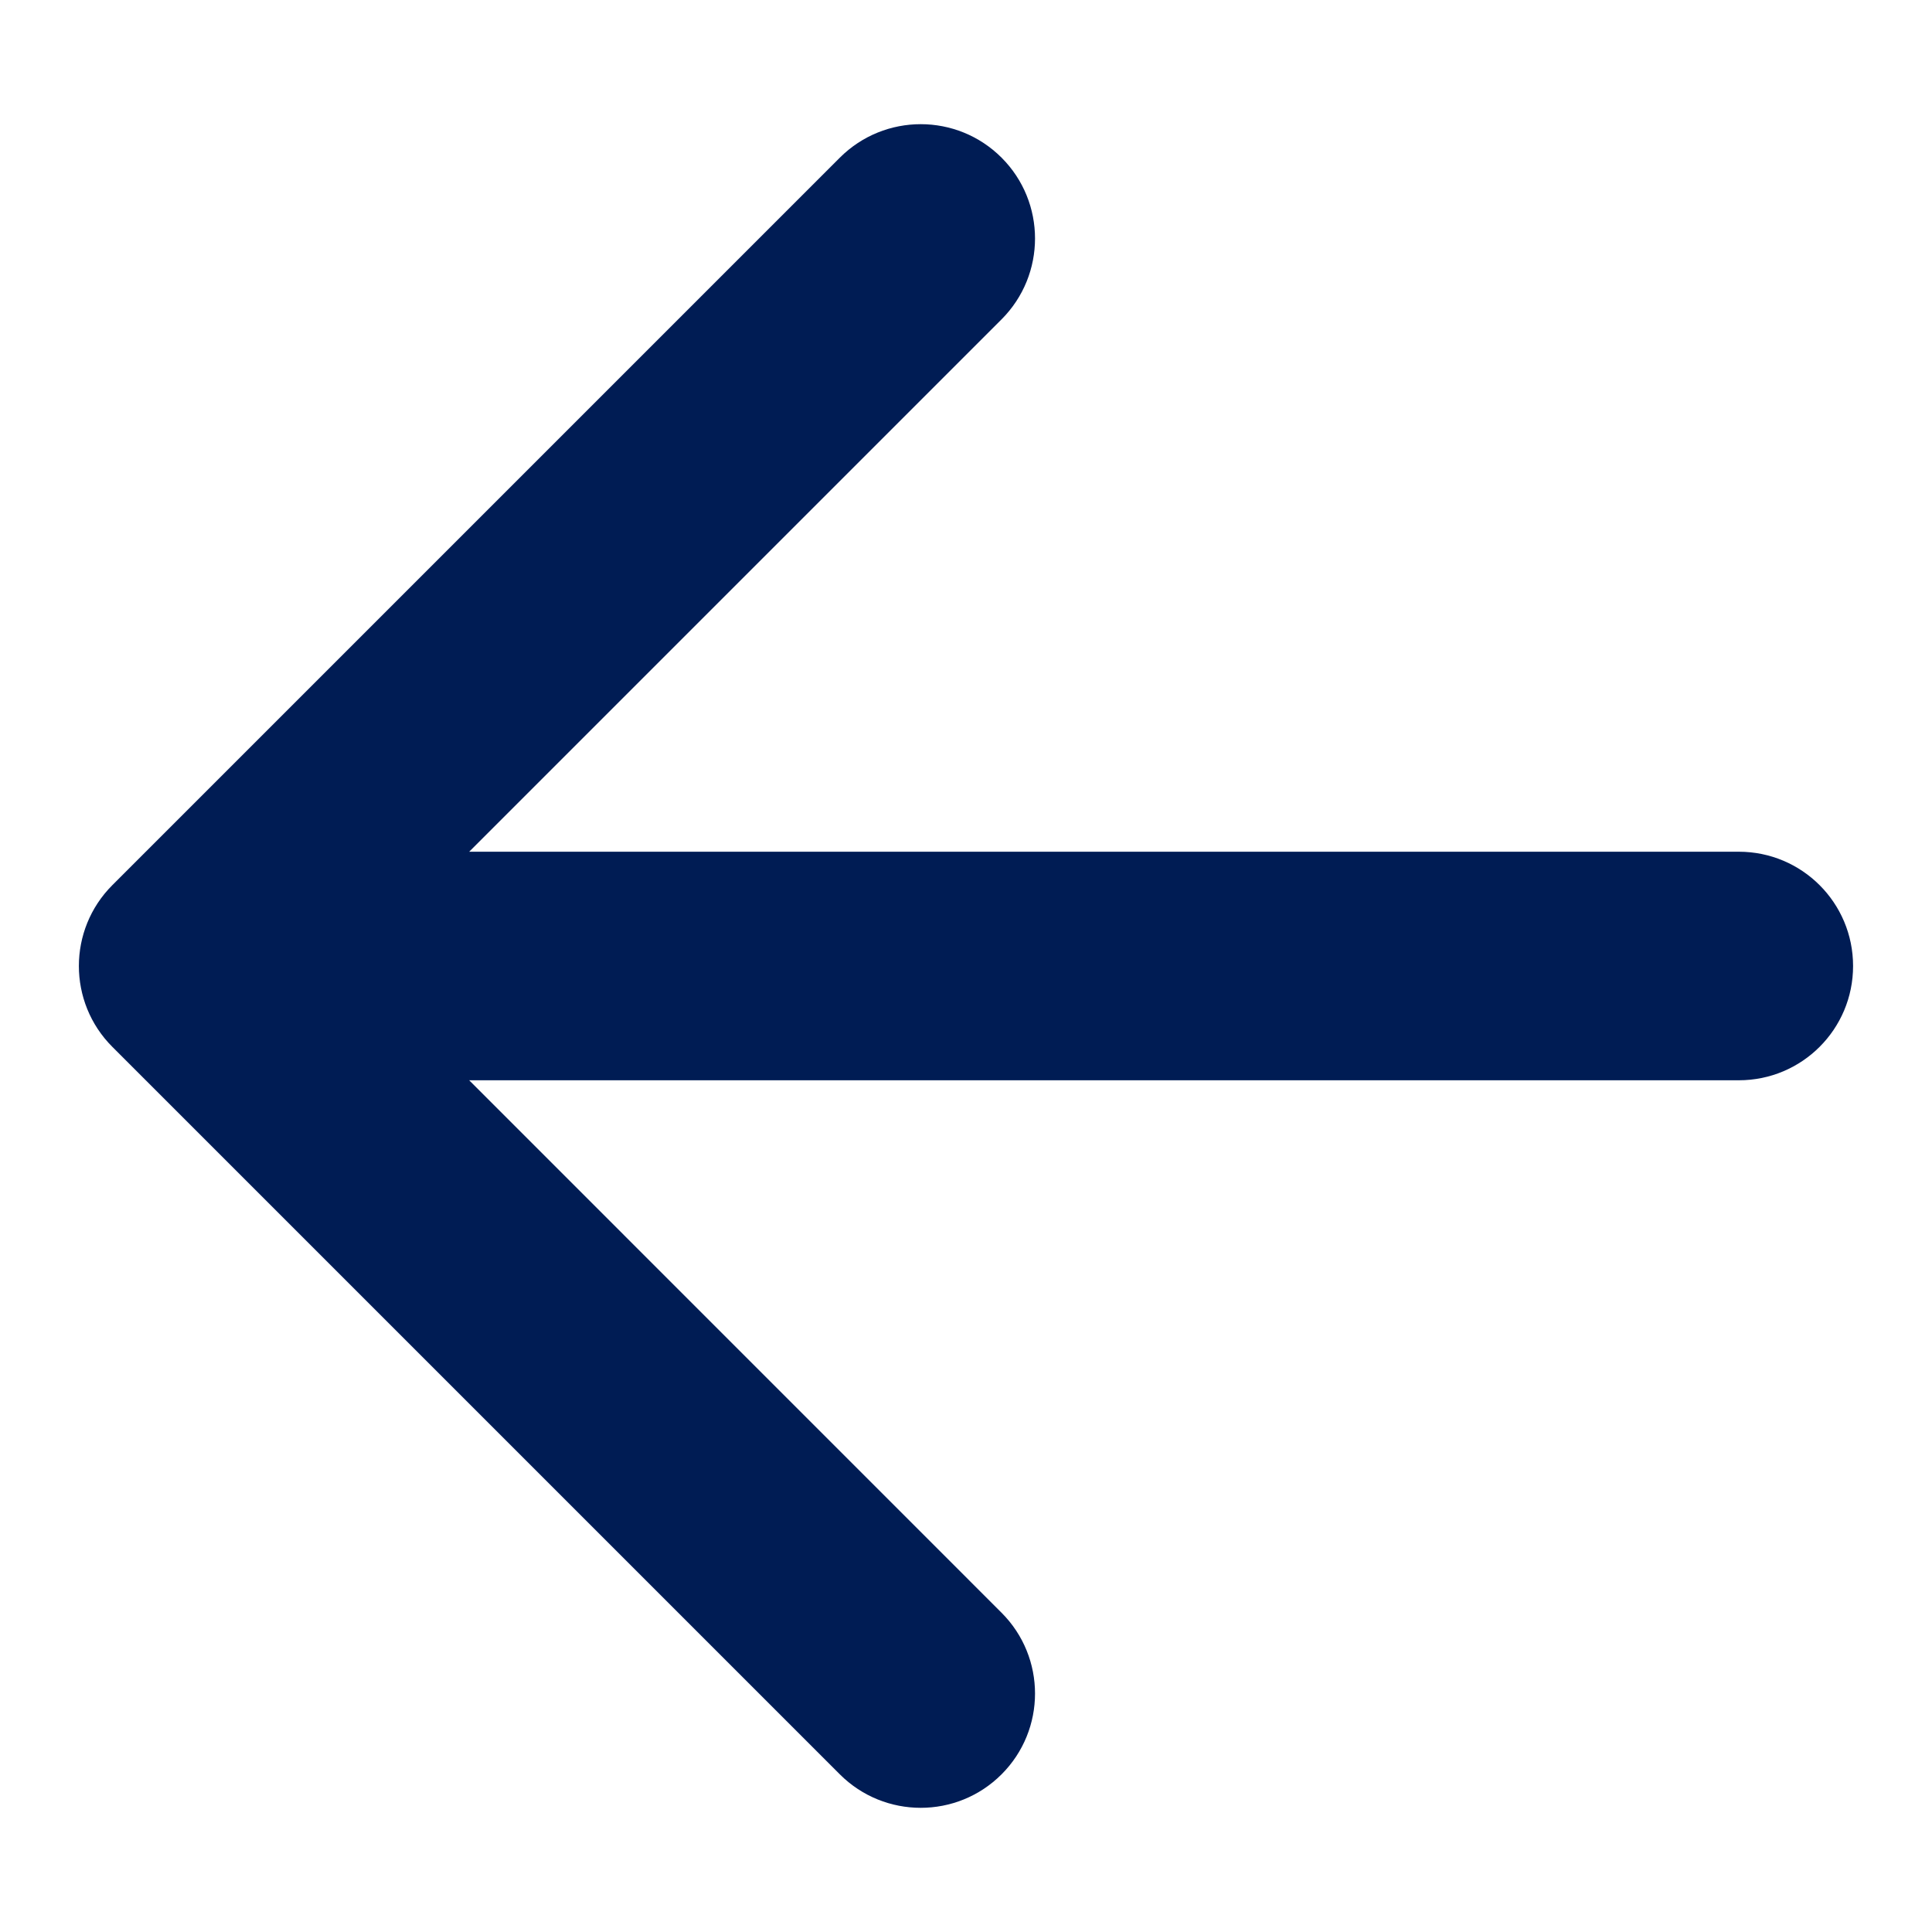
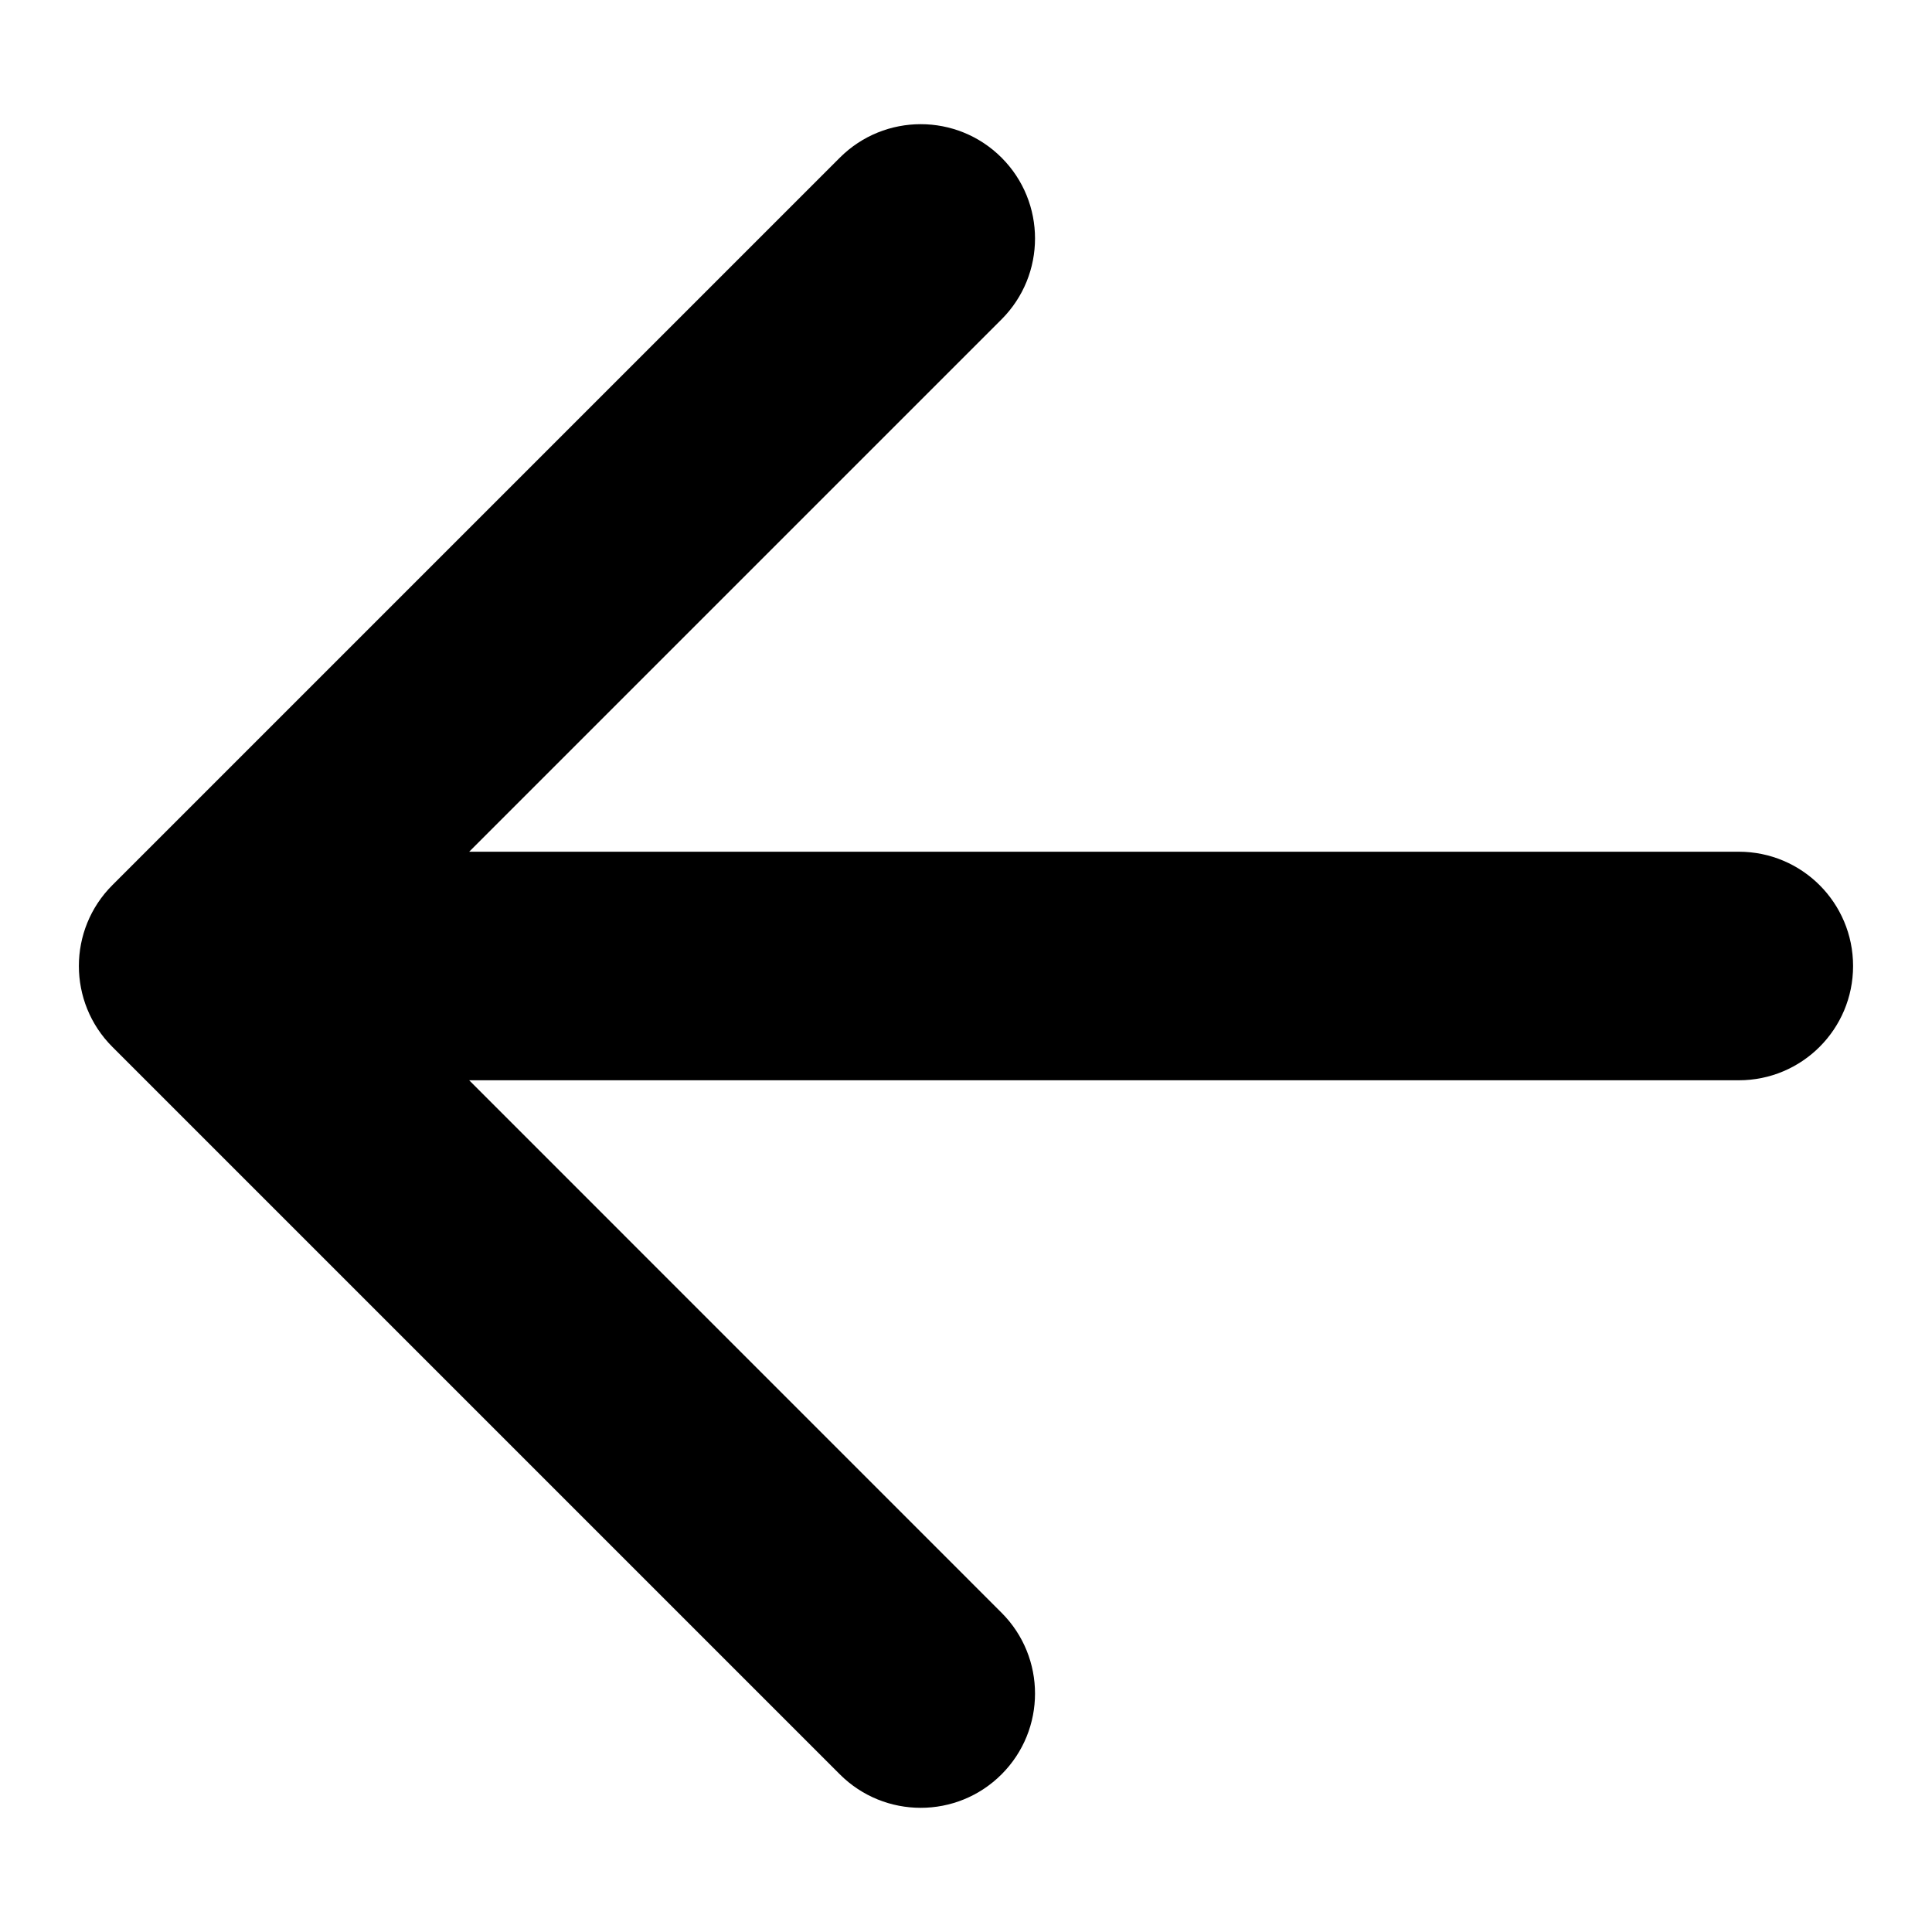
<svg xmlns="http://www.w3.org/2000/svg" width="20" height="20" viewBox="0 0 20 20" fill="none">
-   <path d="M18 8.817C18.654 8.817 19.183 9.346 19.183 10C19.183 10.654 18.654 11.183 18 11.183V8.817ZM1.163 10.837C0.701 10.375 0.701 9.625 1.163 9.163L8.694 1.632C9.157 1.17 9.906 1.17 10.368 1.632C10.83 2.094 10.83 2.843 10.368 3.306L3.674 10L10.368 16.695C10.83 17.157 10.83 17.906 10.368 18.368C9.906 18.83 9.157 18.83 8.694 18.368L1.163 10.837ZM18 11.183H2V8.817H18V11.183Z" fill="url(#paint0_linear_4579_5855)" />
+   <path d="M18 8.817C18.654 8.817 19.183 9.346 19.183 10C19.183 10.654 18.654 11.183 18 11.183V8.817ZM1.163 10.837C0.701 10.375 0.701 9.625 1.163 9.163L8.694 1.632C9.157 1.17 9.906 1.17 10.368 1.632C10.83 2.094 10.83 2.843 10.368 3.306L3.674 10L10.368 16.695C10.83 17.157 10.83 17.906 10.368 18.368C9.906 18.83 9.157 18.83 8.694 18.368L1.163 10.837ZM18 11.183H2V8.817H18V11.183Z" fill="currentColor" />
  <defs>
    <linearGradient id="paint0_linear_4579_5855" x1="2" y1="10.5" x2="18" y2="10.5" gradientUnits="userSpaceOnUse">
      <stop stop-color="#001C54" />
      <stop offset="1" stop-color="#001C54" />
    </linearGradient>
  </defs>
</svg>
